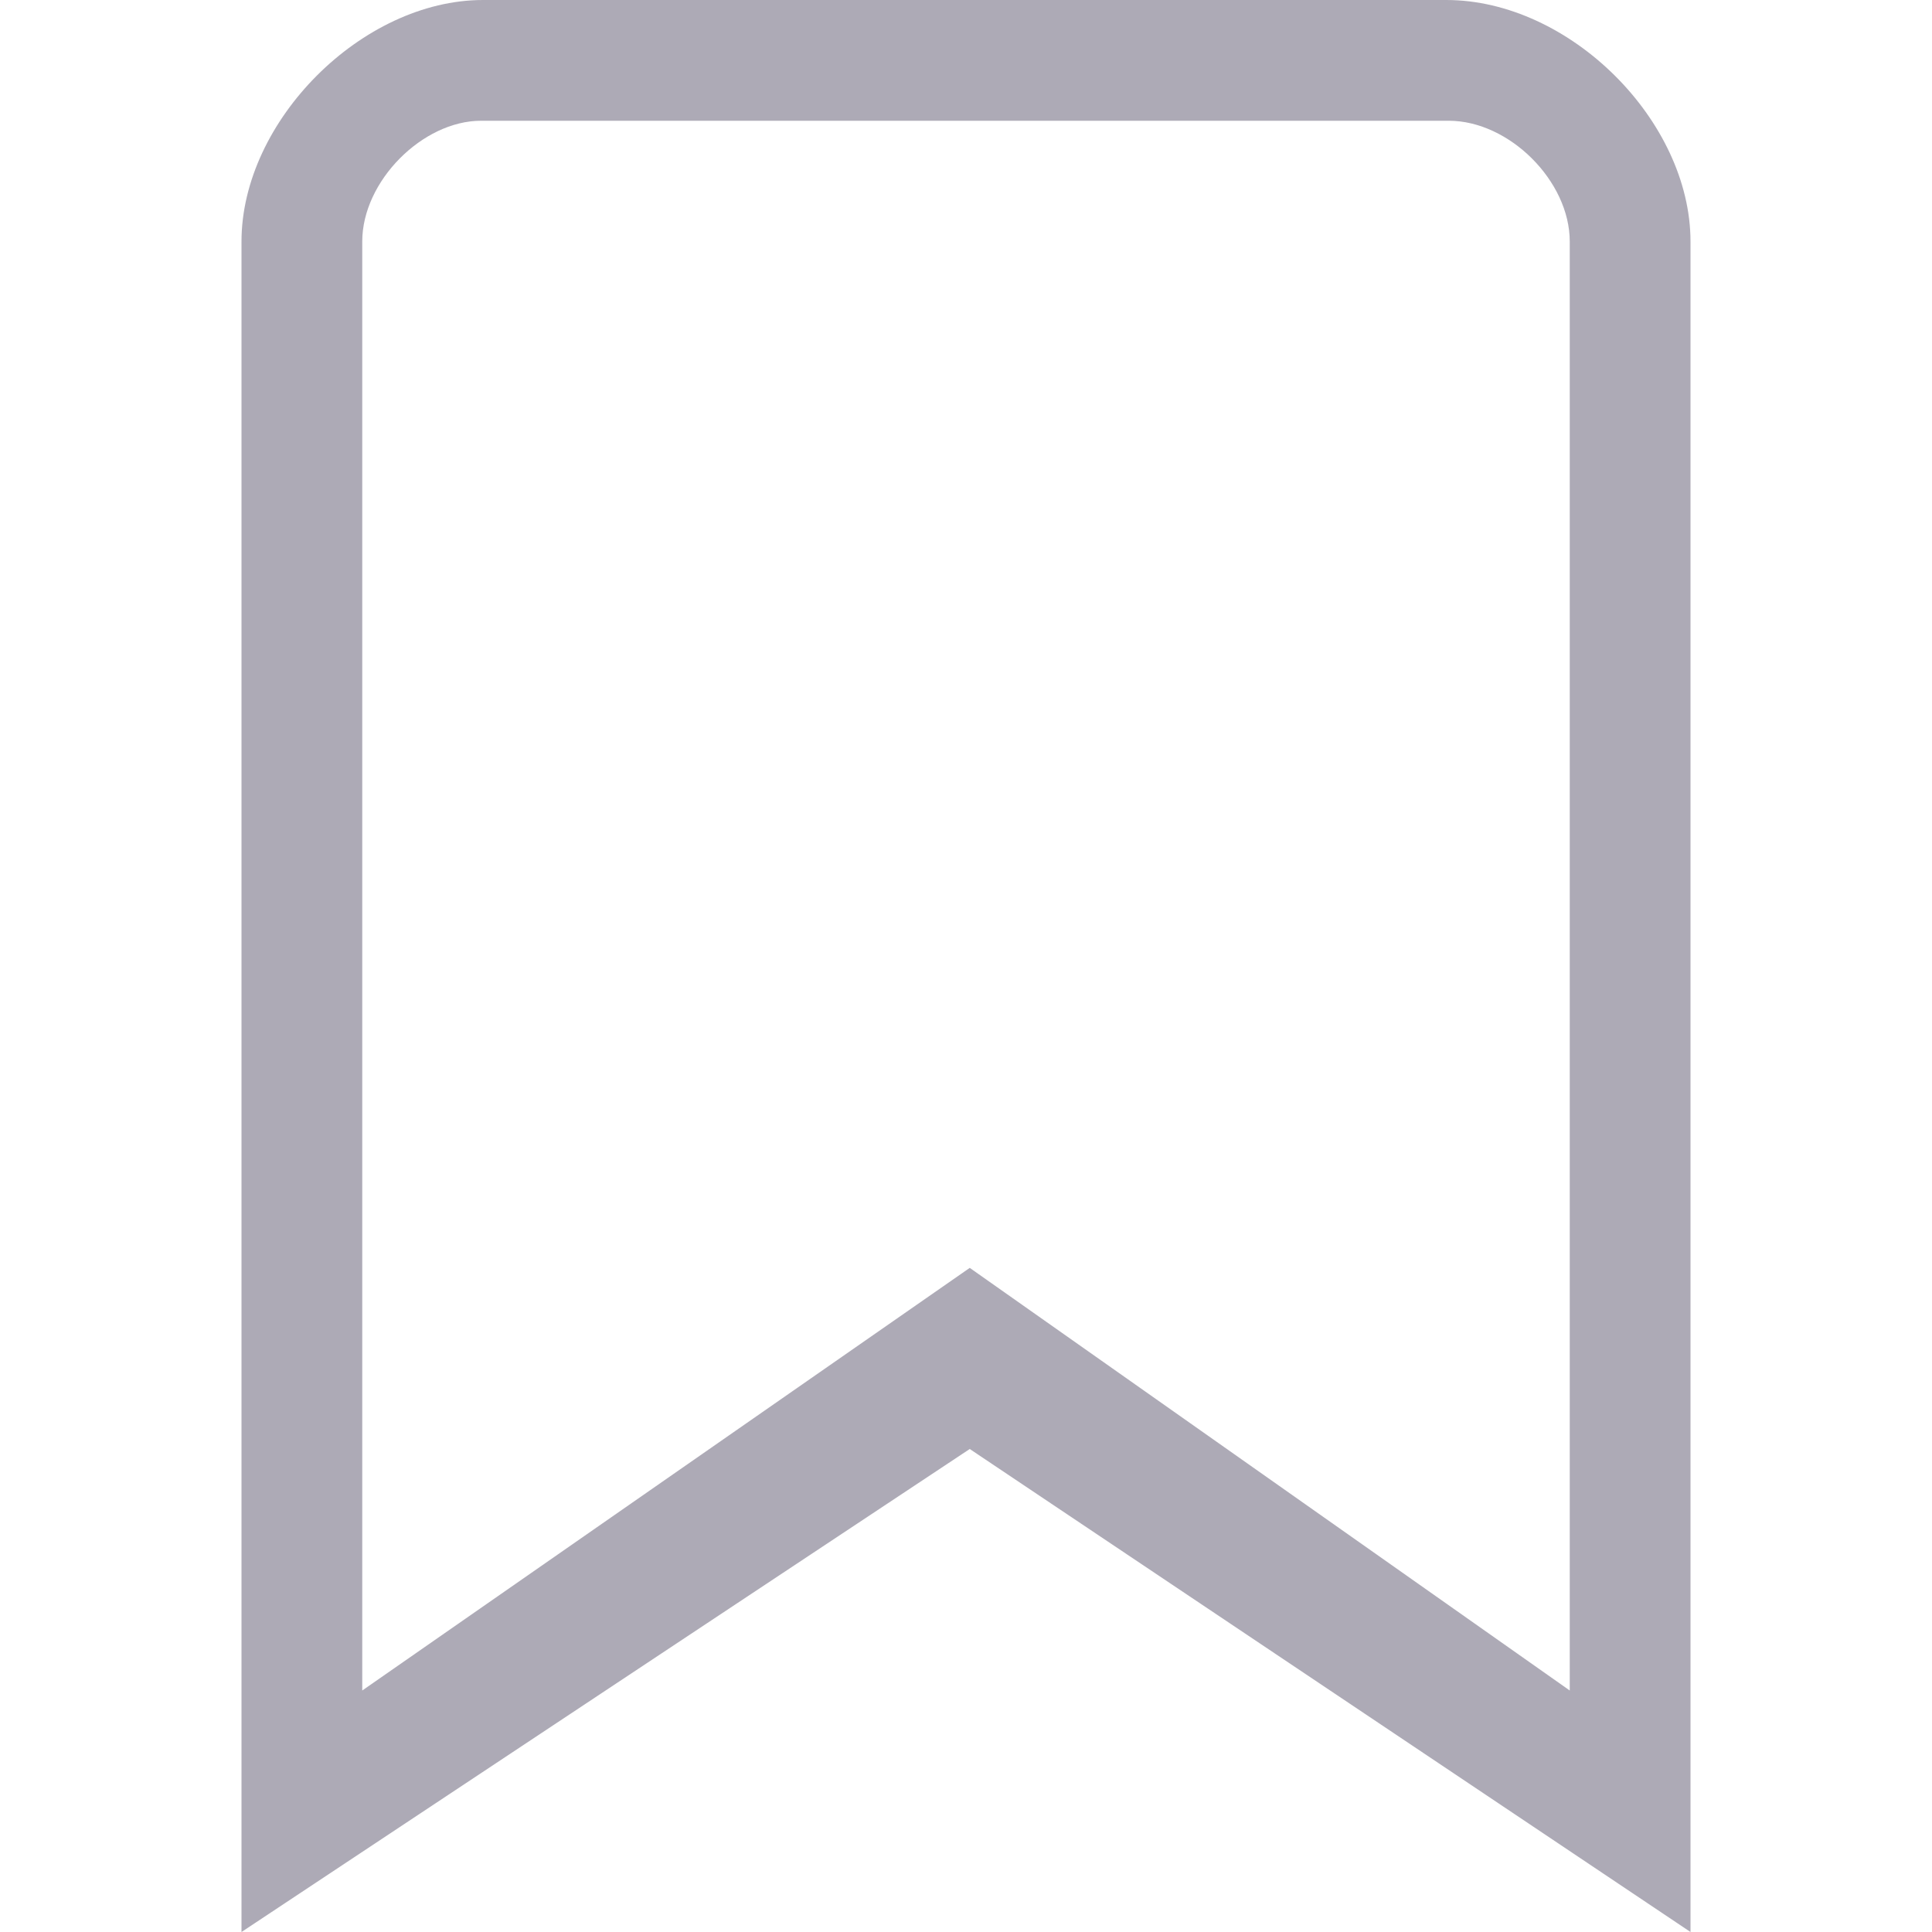
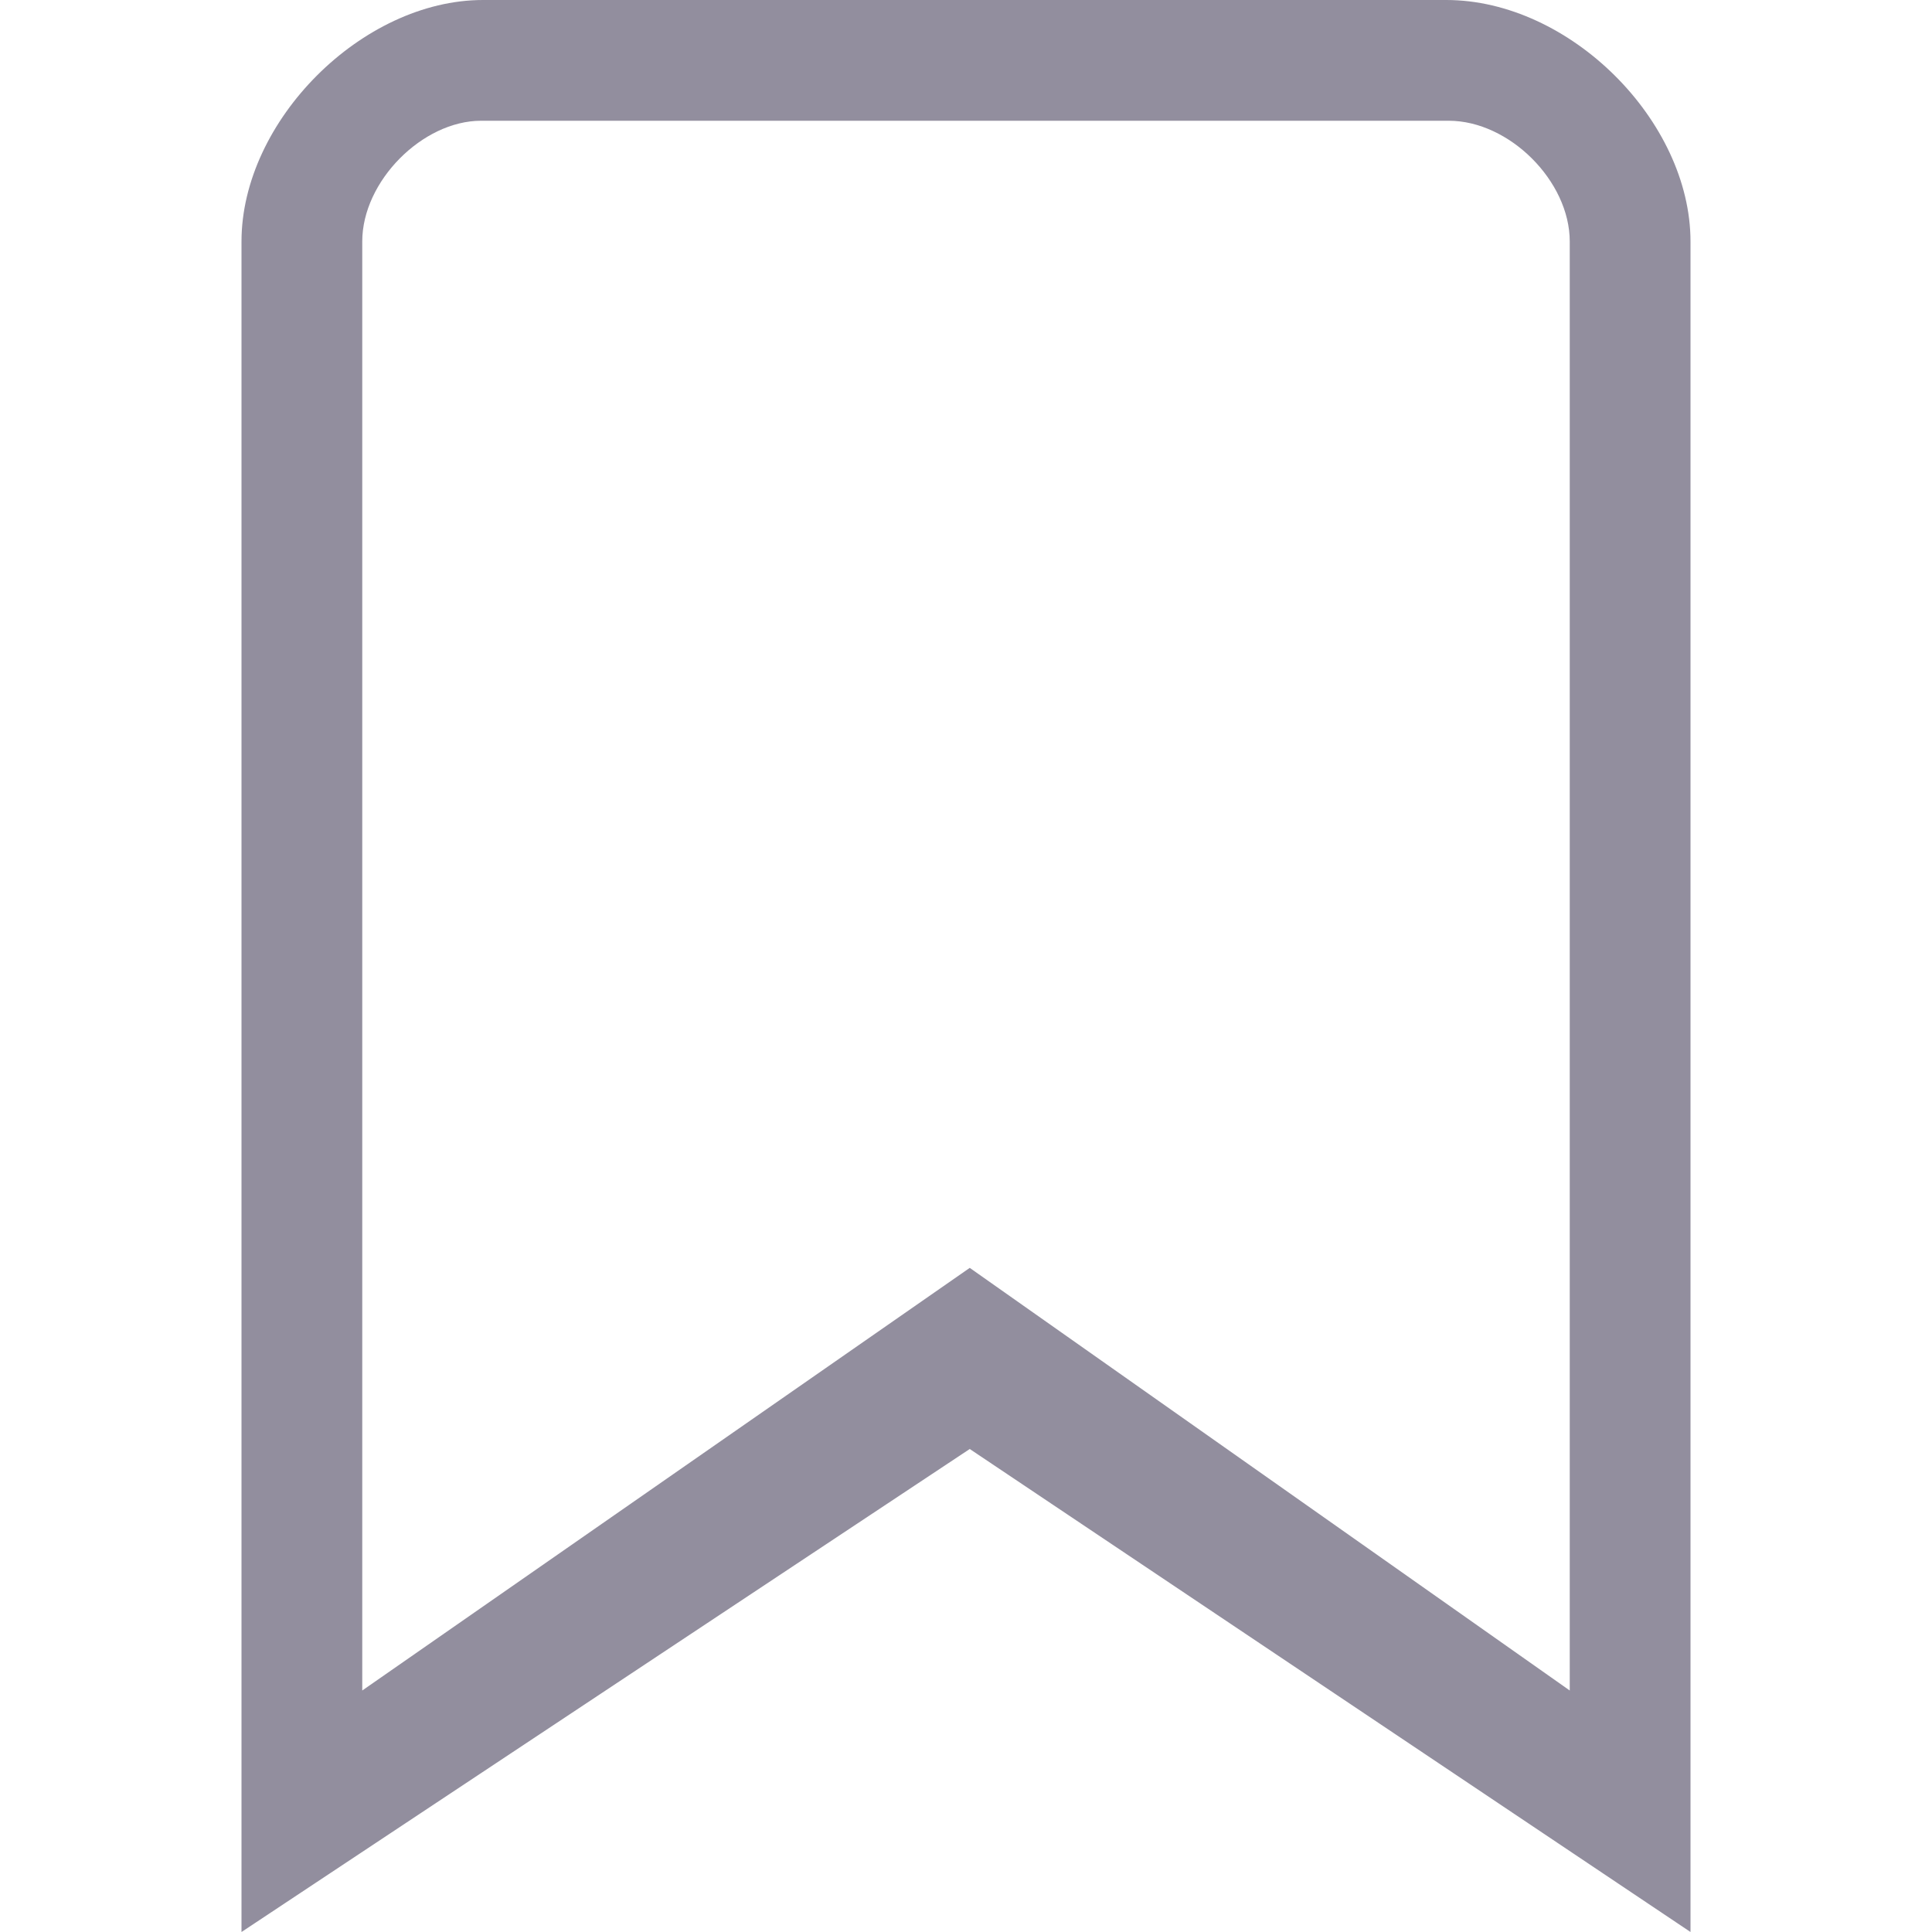
<svg xmlns="http://www.w3.org/2000/svg" viewBox="0 0 16 16">
-   <path fill="#928e9e" d="M4-0c-1 0-2 1-2 2v14l6.031-4 5.969 4v-14c0-1-1-2-2.023-2h-7.977zm-.016 1h8.014c.501 0 1.002.5 1.002 1v12l-4.969-3.5-5.031 3.5v-12c0-.5.5-1 .984-1z" opacity=".75" />
+   <path fill="#928e9e" d="M4.0 0c-1 0-2 1-2 2V16l6.031-4 5.969 4V2c0-1-1-2-2.023-2H4zm-.016 1H11.998c.501 0 1.002.5 1.002 1V14l-4.969-3.5-5.031 3.5V2c0-.5.5-1 .984-1z" />
</svg>
